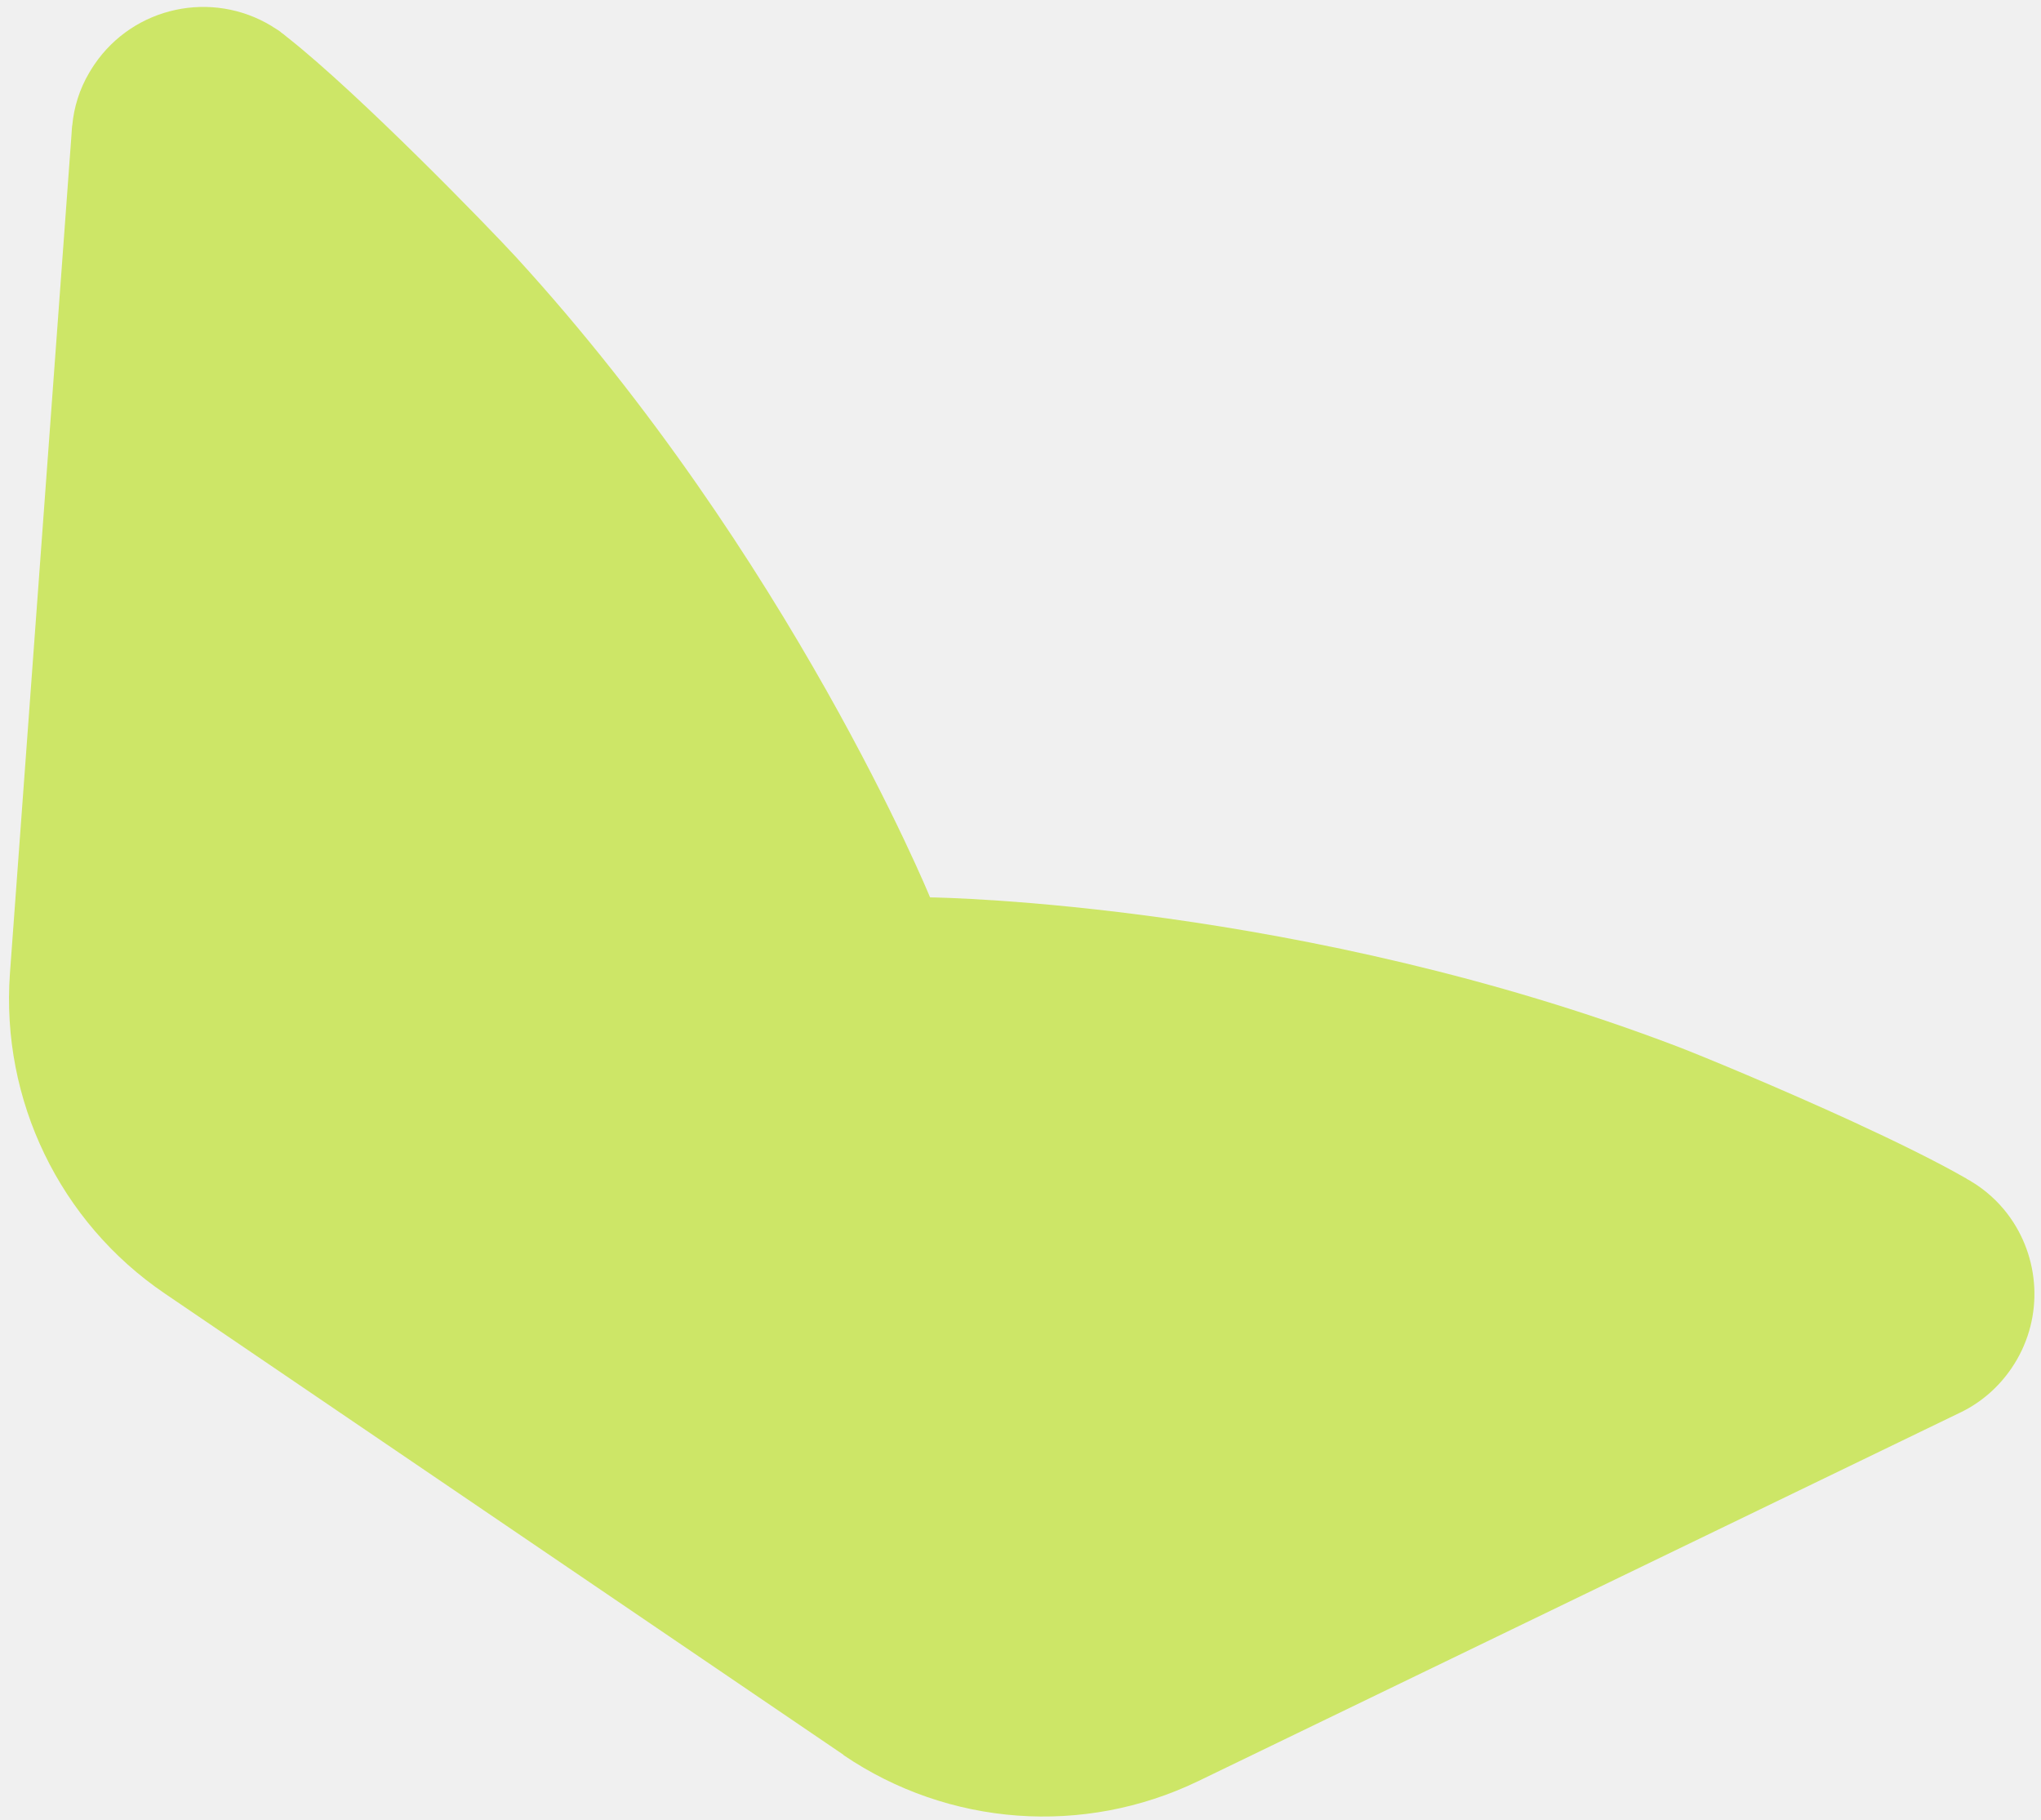
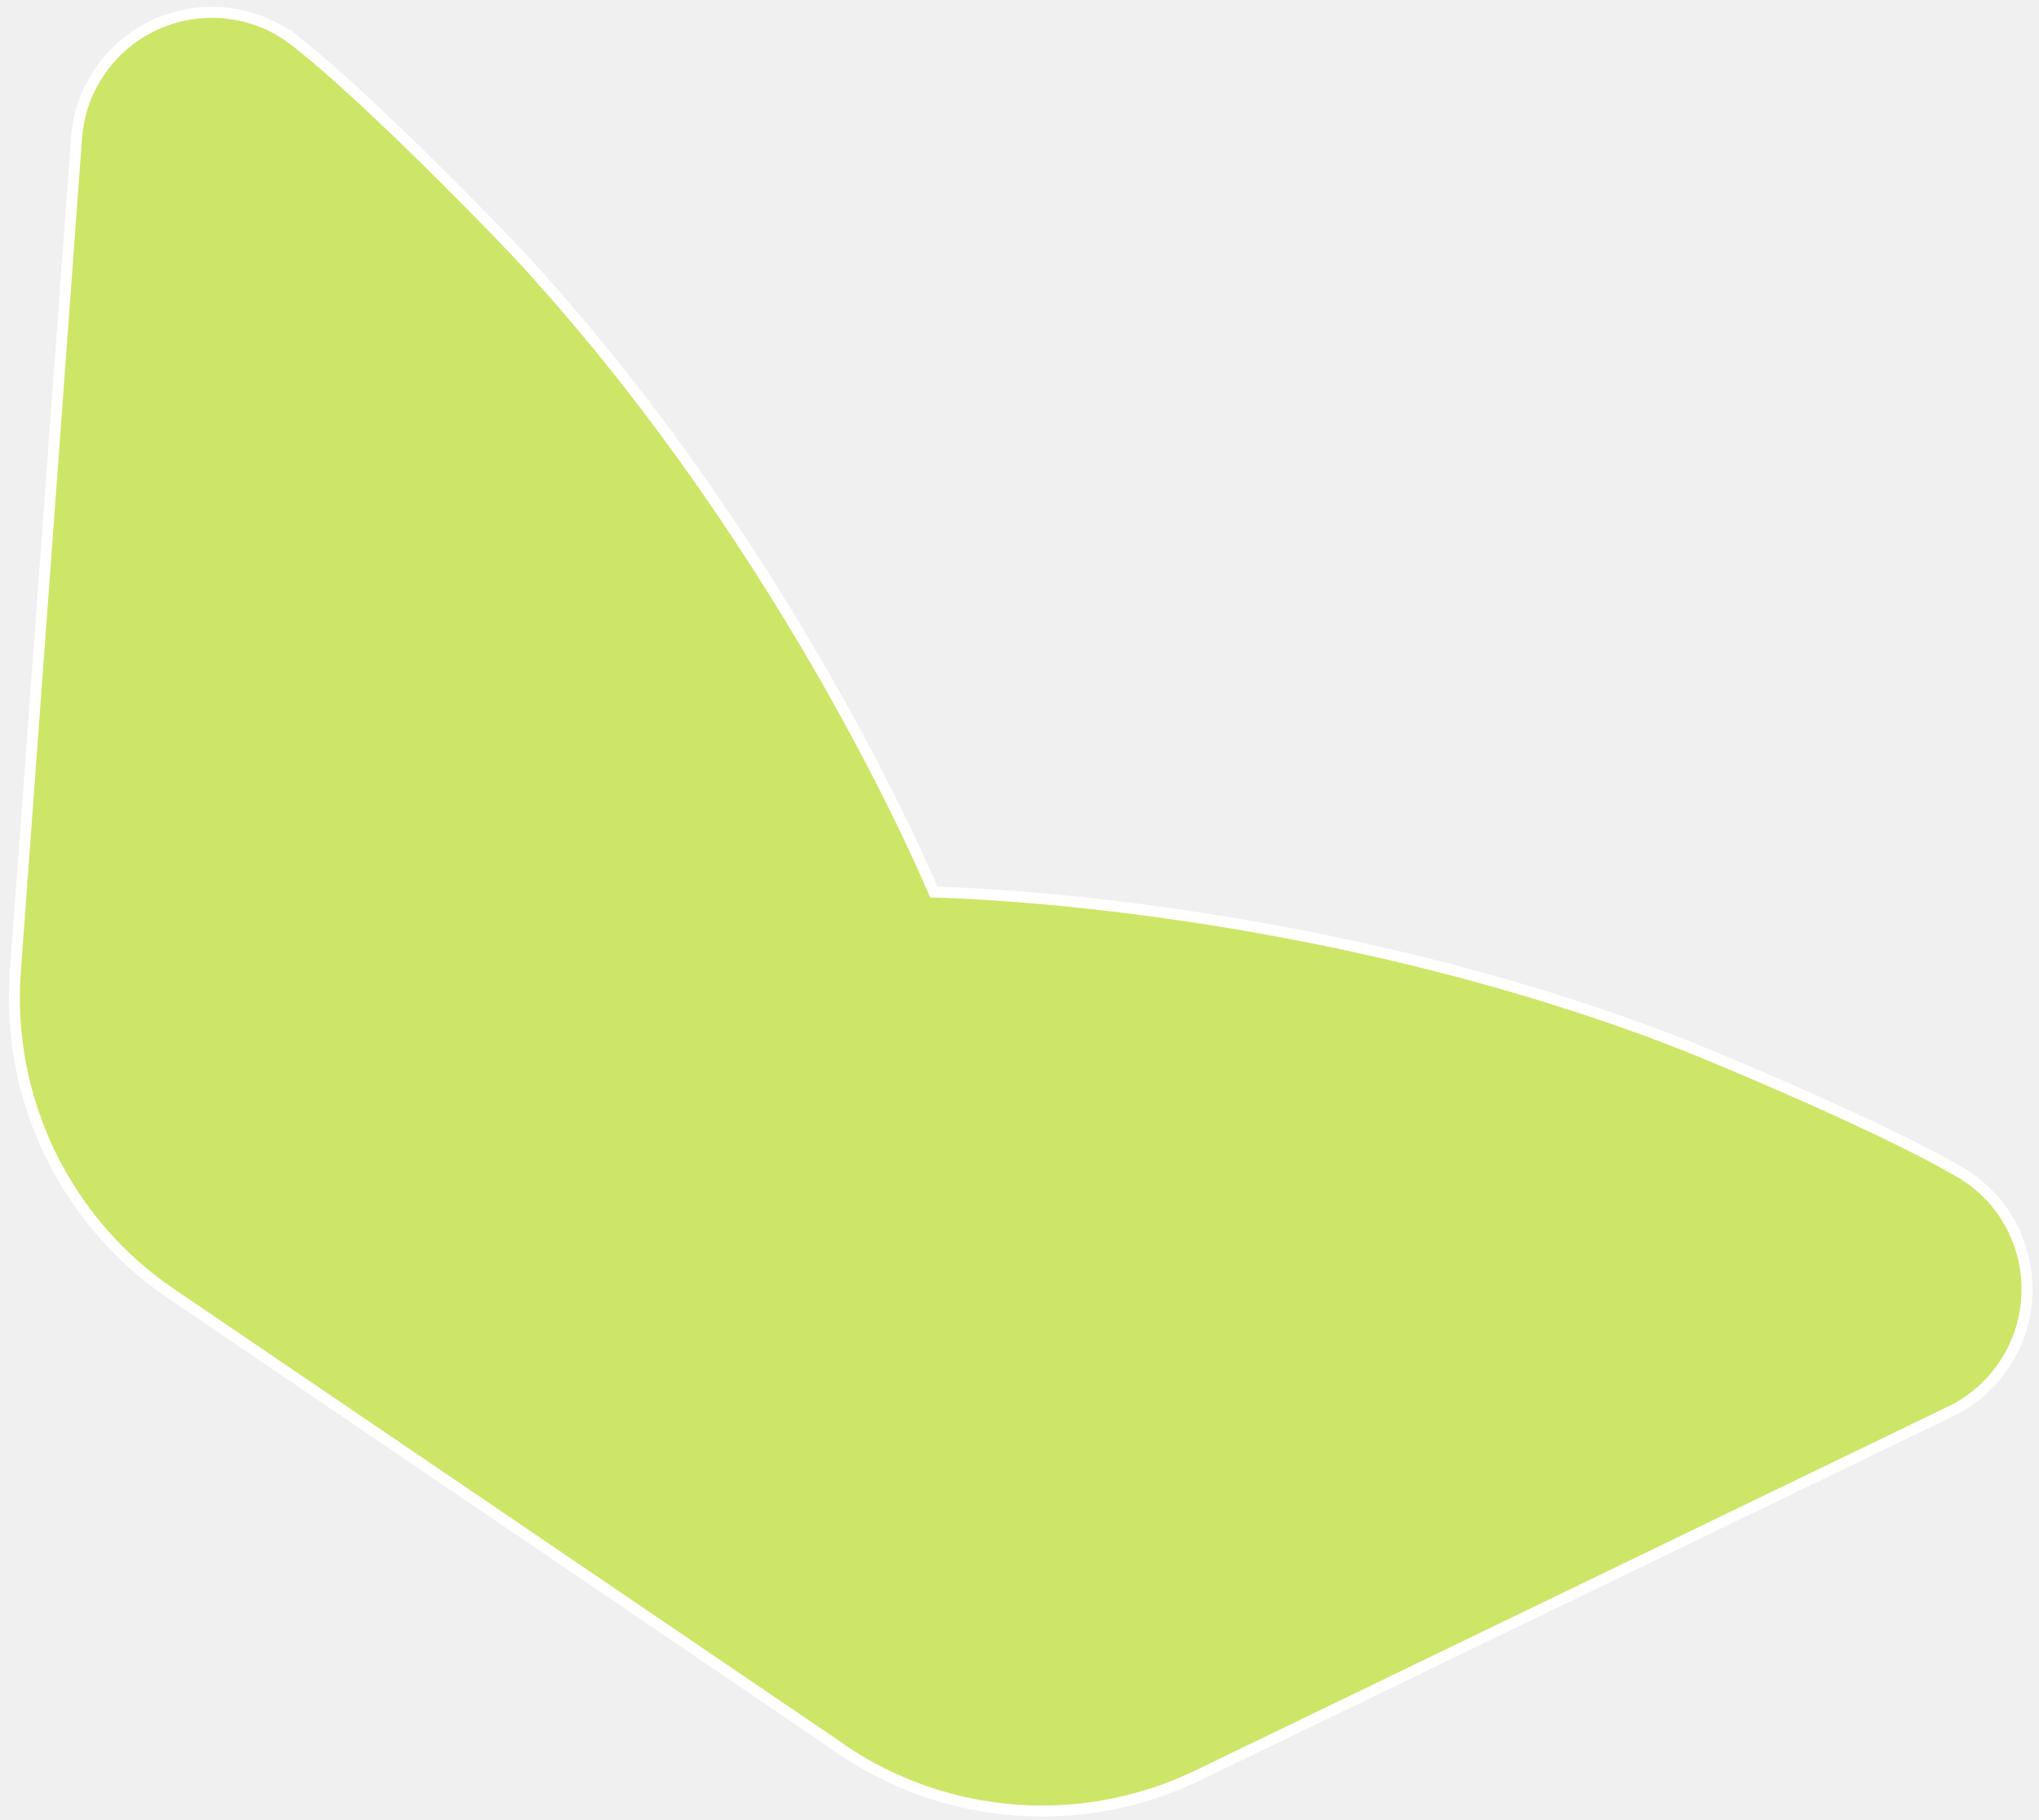
- <svg xmlns="http://www.w3.org/2000/svg" width="184" height="164" viewBox="0 0 184 164" fill="none">
-   <path d="M76.052 158.185L14.862 116.601C5.388 110.168 0.074 99.162 0.895 87.75L6.445 12.144L6.454 12.005C6.462 11.78 6.489 11.544 6.504 11.324L6.516 11.307C6.663 9.661 7.169 8.04 8.041 6.559C8.183 6.315 8.332 6.077 8.501 5.828C12.074 0.565 19.118 -0.91 24.488 2.348L24.621 2.438C24.759 2.52 24.881 2.591 25.014 2.681L25.255 2.845C25.255 2.845 25.338 2.901 25.352 2.935C25.518 3.047 25.686 3.174 25.844 3.317C25.885 3.346 25.935 3.379 25.971 3.416C32.459 8.549 43.984 20.413 46.53 23.184C71.276 50.223 83.84 80.873 83.84 80.873L83.865 80.89C84.878 80.899 117.529 81.483 151.228 94.335C153.443 95.183 160.378 98.049 166.983 101.079C170.818 102.846 174.524 104.659 177.17 106.176C177.223 106.188 177.273 106.222 177.294 106.261C177.486 106.355 177.68 106.462 177.848 106.589C177.871 106.592 177.901 106.6 177.912 106.62C177.912 106.62 177.923 106.627 177.945 106.642L177.962 106.654L178.208 106.809C179.446 107.649 180.473 108.674 181.27 109.822C184.01 113.756 184.199 119.123 181.353 123.315C180.17 125.058 178.6 126.405 176.816 127.281L108.012 160.555C97.7 165.522 85.524 164.64 76.041 158.202L76.052 158.185Z" fill="#CDE667" />
+ <svg xmlns="http://www.w3.org/2000/svg" width="186" height="166" viewBox="0 0 186 166" fill="none">
+   <path d="M27.3 4.039C27.247 3.989 27.19 3.948 27.153 3.923C27.003 3.788 26.846 3.669 26.695 3.564C26.693 3.562 26.692 3.56 26.69 3.559L26.69 3.558C26.661 3.529 26.633 3.505 26.614 3.489C26.593 3.473 26.575 3.459 26.562 3.45L26.545 3.438L26.539 3.434L26.537 3.432L26.537 3.432L26.536 3.431L26.536 3.431L26.536 3.431L26.255 3.845L26.536 3.431L26.295 3.268C26.162 3.177 26.037 3.104 25.917 3.033C25.907 3.027 25.898 3.022 25.889 3.016L25.769 2.935L25.758 2.927L25.747 2.921C20.152 -0.474 12.812 1.062 9.088 6.547C8.912 6.805 8.757 7.053 8.61 7.306C7.723 8.813 7.198 10.459 7.03 12.132L7.015 12.154L7.006 12.288C7.001 12.348 6.995 12.418 6.989 12.492C6.975 12.646 6.96 12.822 6.955 12.98L6.946 13.108L6.946 13.11L1.396 88.713L1.396 88.714C0.562 100.303 5.959 111.481 15.581 118.014C15.581 118.014 15.581 118.015 15.582 118.015L76.358 159.318L76.346 159.334L76.76 159.615C86.391 166.155 98.757 167.05 109.229 162.005L109.23 162.005L178.034 128.731L178.037 128.729C179.898 127.816 181.535 126.41 182.767 124.596C185.733 120.227 185.535 114.634 182.681 110.536C181.848 109.337 180.777 108.269 179.489 107.395L179.482 107.39L179.475 107.386L179.236 107.235L179.233 107.233C179.172 107.18 179.112 107.151 179.079 107.137C179.078 107.137 179.077 107.137 179.076 107.136C178.921 107.028 178.758 106.935 178.603 106.856C178.532 106.792 178.452 106.746 178.373 106.717C175.711 105.193 172.008 103.383 168.192 101.624L168.191 101.624C161.578 98.591 154.633 95.721 152.407 94.868L152.407 94.868C120.096 82.545 88.756 81.474 85.182 81.396C85.173 81.374 85.163 81.351 85.153 81.327C85.054 81.094 84.906 80.75 84.709 80.302C84.316 79.407 83.726 78.1 82.942 76.447C81.373 73.142 79.024 68.455 75.9 62.922C69.654 51.859 60.305 37.402 47.899 23.847L47.898 23.846C45.353 21.075 33.824 9.206 27.3 4.039Z" fill="#CDE667" stroke="white" />
</svg>
